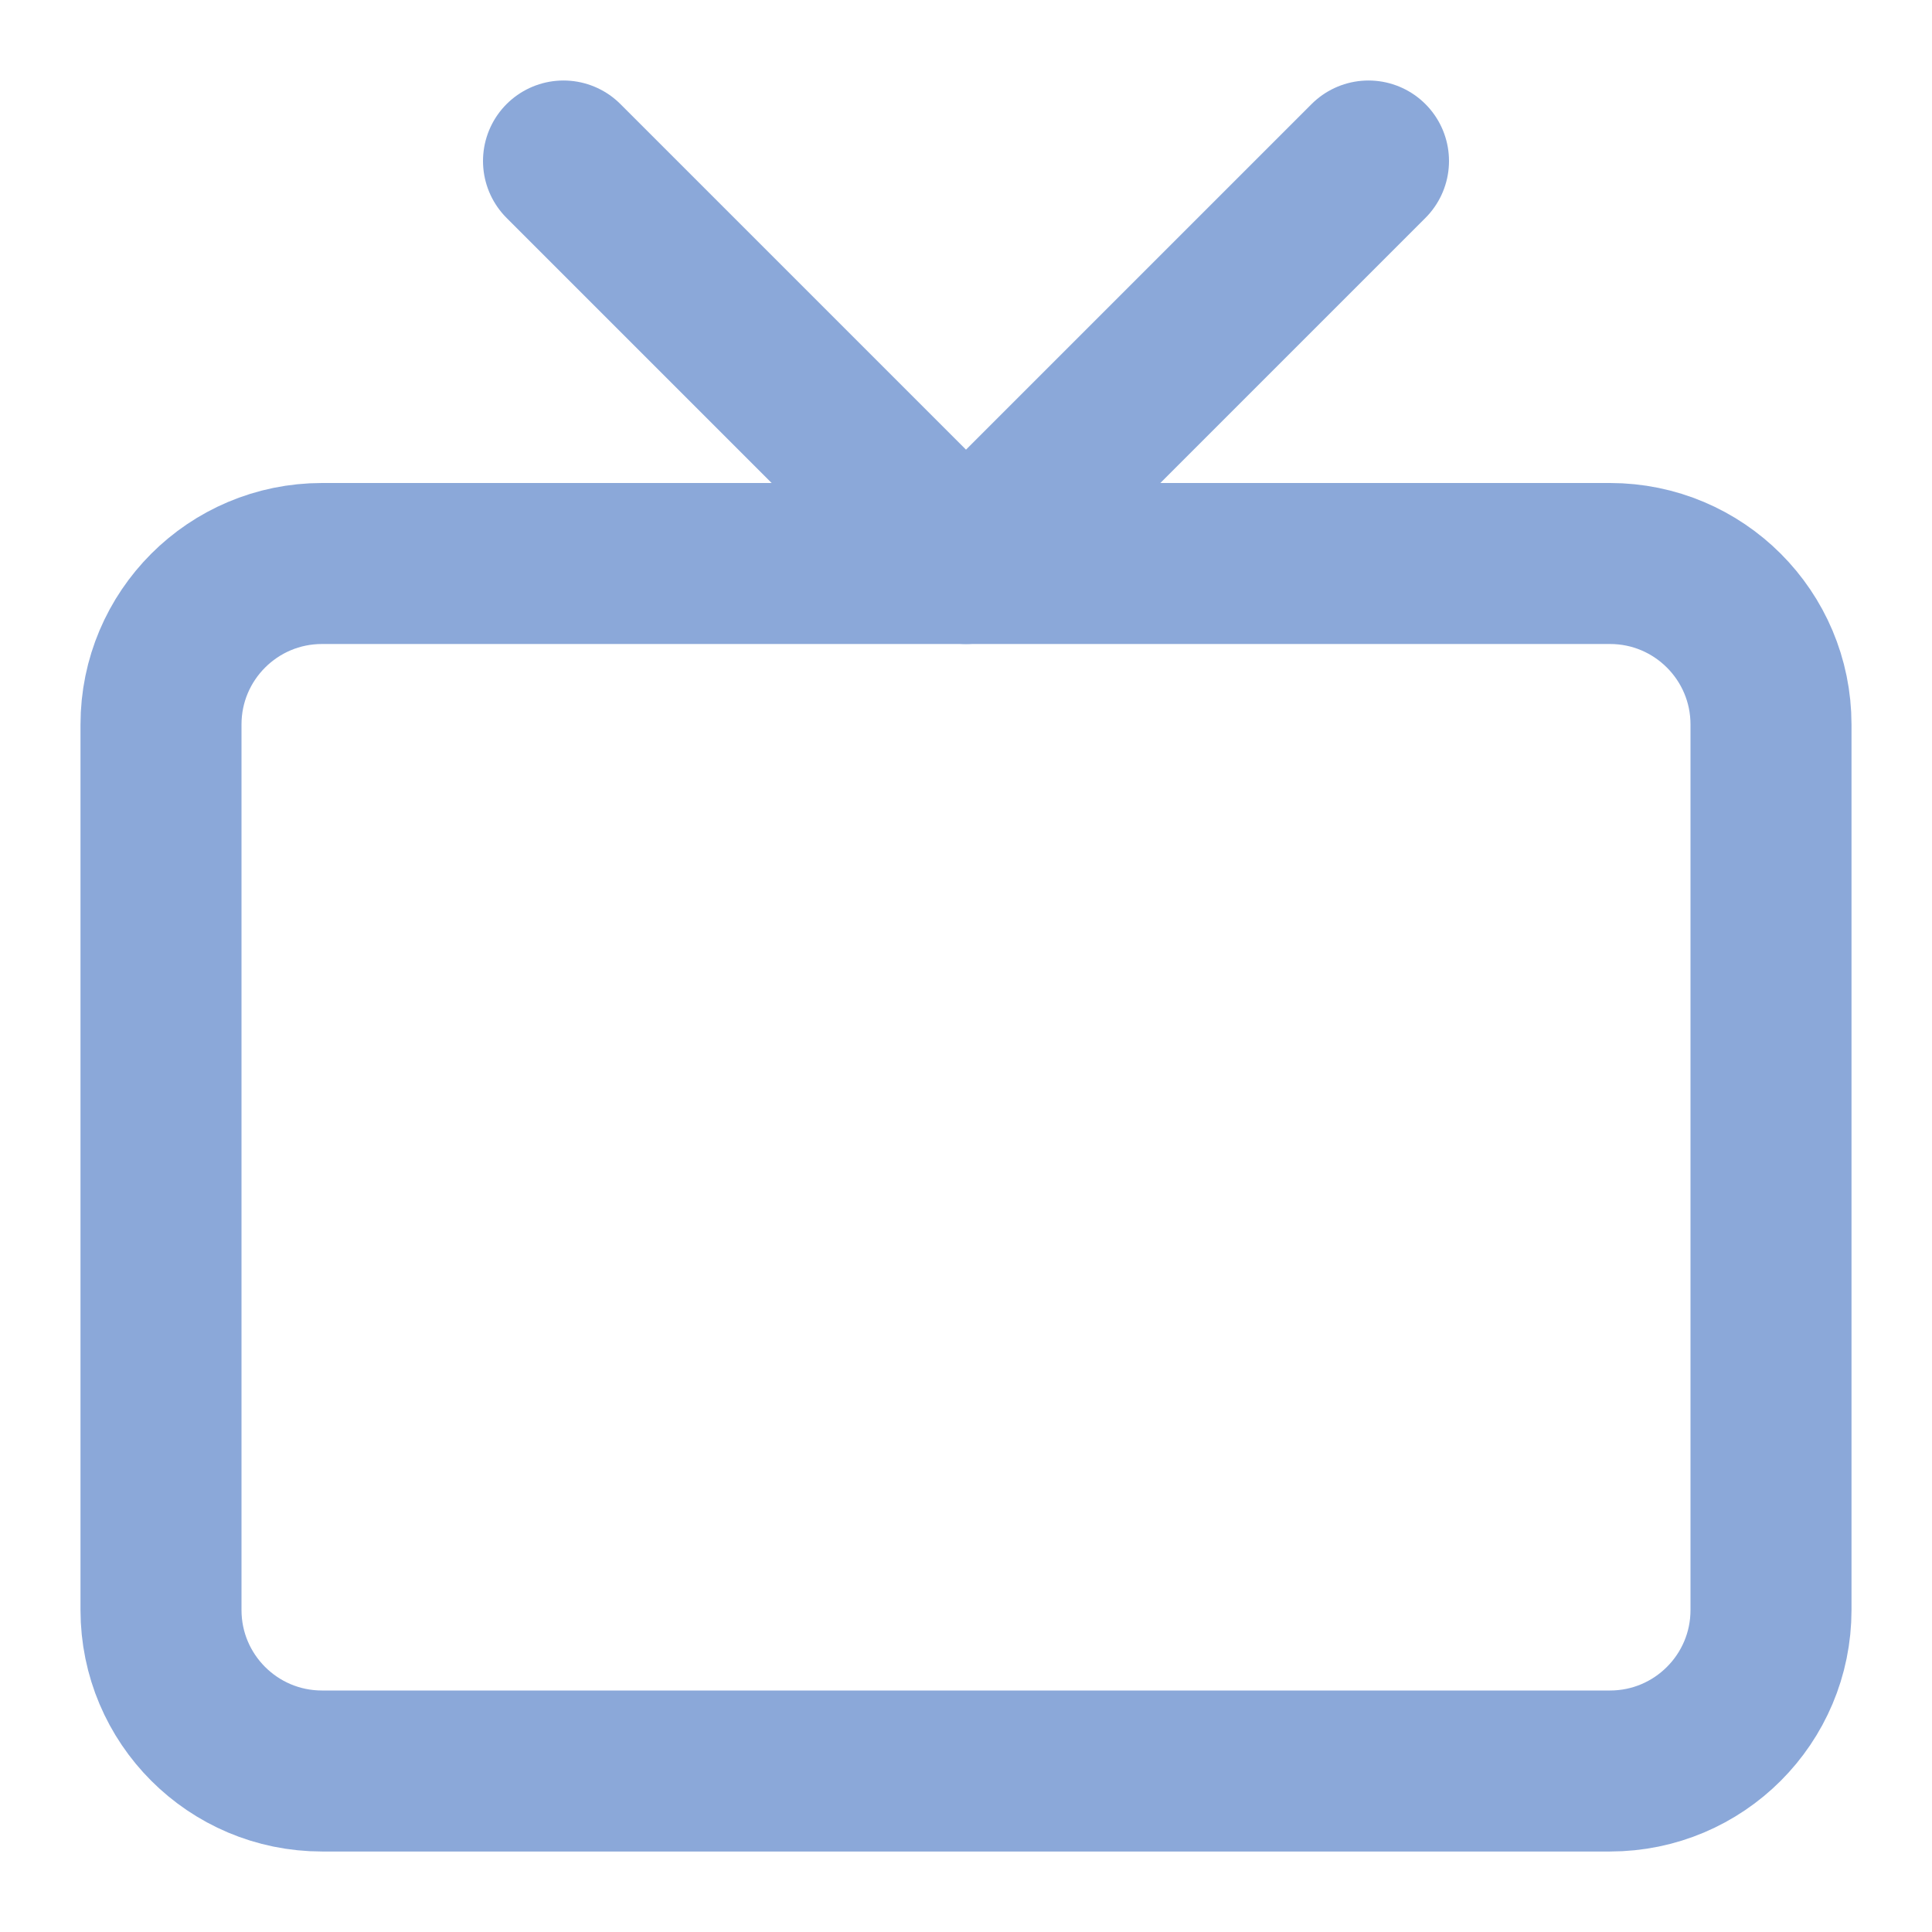
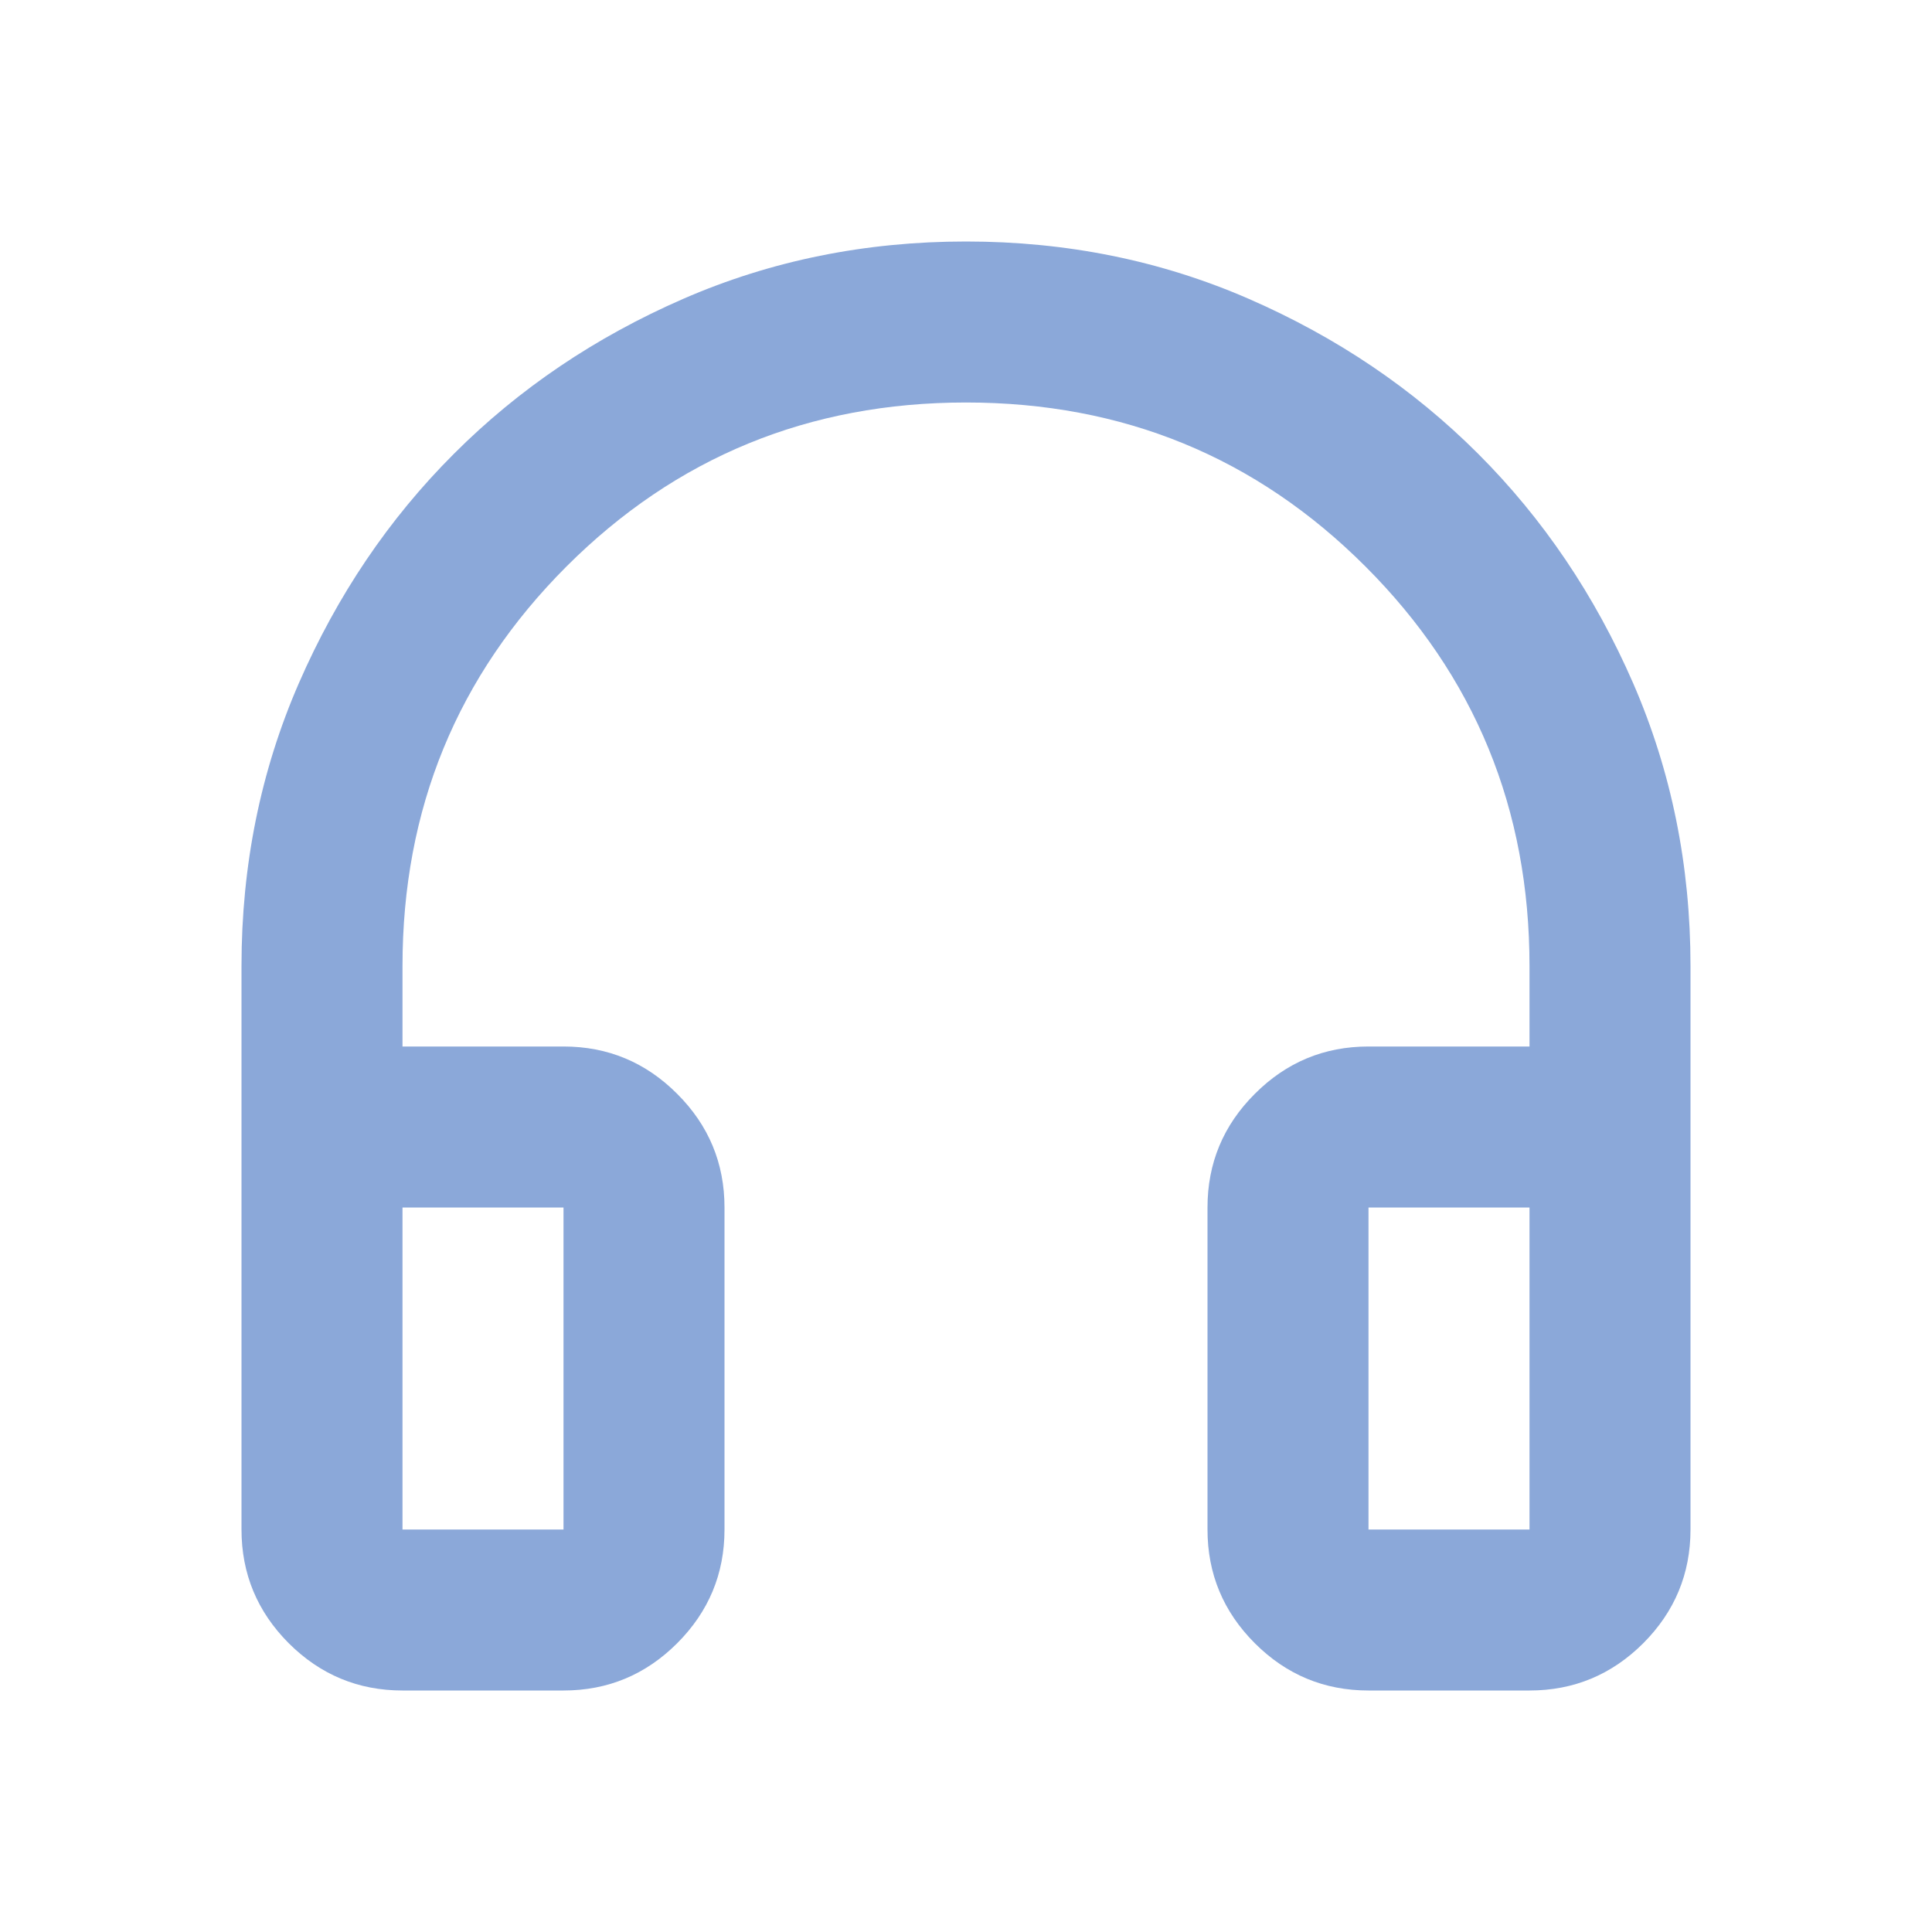
- <svg xmlns="http://www.w3.org/2000/svg" width="24" height="24" viewBox="0 0 24 24" fill="none" stroke="#8BA8D9" stroke-width="2" stroke-linecap="round" stroke-linejoin="round" class="feather feather-tv">
-   <rect x="2" y="7" width="20" height="15" rx="2" ry="2" />
-   <polyline points="17 2 12 7 7 2" />
+ <svg xmlns="http://www.w3.org/2000/svg" width="24" height="24" viewBox="0 0 24 24" fill="none">
+   <mask id="mask0_54_16" style="mask-type:alpha" maskUnits="userSpaceOnUse" x="0" y="0" width="24" height="24">
+     <rect width="24" height="24" fill="#D9D9D9" />
+   </mask>
+   <g mask="url(#mask0_54_16)">
+     <path d="M7 21H5C4.45 21 3.979 20.804 3.587 20.413C3.196 20.021 3 19.55 3 19V12C3 10.75 3.237 9.579 3.712 8.488C4.188 7.396 4.829 6.446 5.638 5.638C6.446 4.829 7.396 4.188 8.488 3.712C9.579 3.237 10.75 3 12 3C13.25 3 14.421 3.237 15.512 3.712C16.604 4.188 17.554 4.829 18.363 5.638C19.171 6.446 19.812 7.396 20.288 8.488C20.762 9.579 21 10.75 21 12V19C21 19.55 20.804 20.021 20.413 20.413C20.021 20.804 19.55 21 19 21H17C16.45 21 15.979 20.804 15.588 20.413C15.196 20.021 15 19.55 15 19V15C15 14.45 15.196 13.979 15.588 13.588C15.979 13.196 16.45 13 17 13H19V12C19 10.05 18.321 8.396 16.962 7.037C15.604 5.679 13.95 5 12 5C10.05 5 8.396 5.679 7.037 7.037C5.679 8.396 5 10.05 5 12V13H7C7.55 13 8.021 13.196 8.412 13.588C8.804 13.979 9 14.45 9 15V19C9 19.55 8.804 20.021 8.412 20.413C8.021 20.804 7.55 21 7 21ZM7 15H5V19H7V15ZM17 15V19H19V15H17Z" fill="#8BA8D9" />
+   </g>
</svg>
